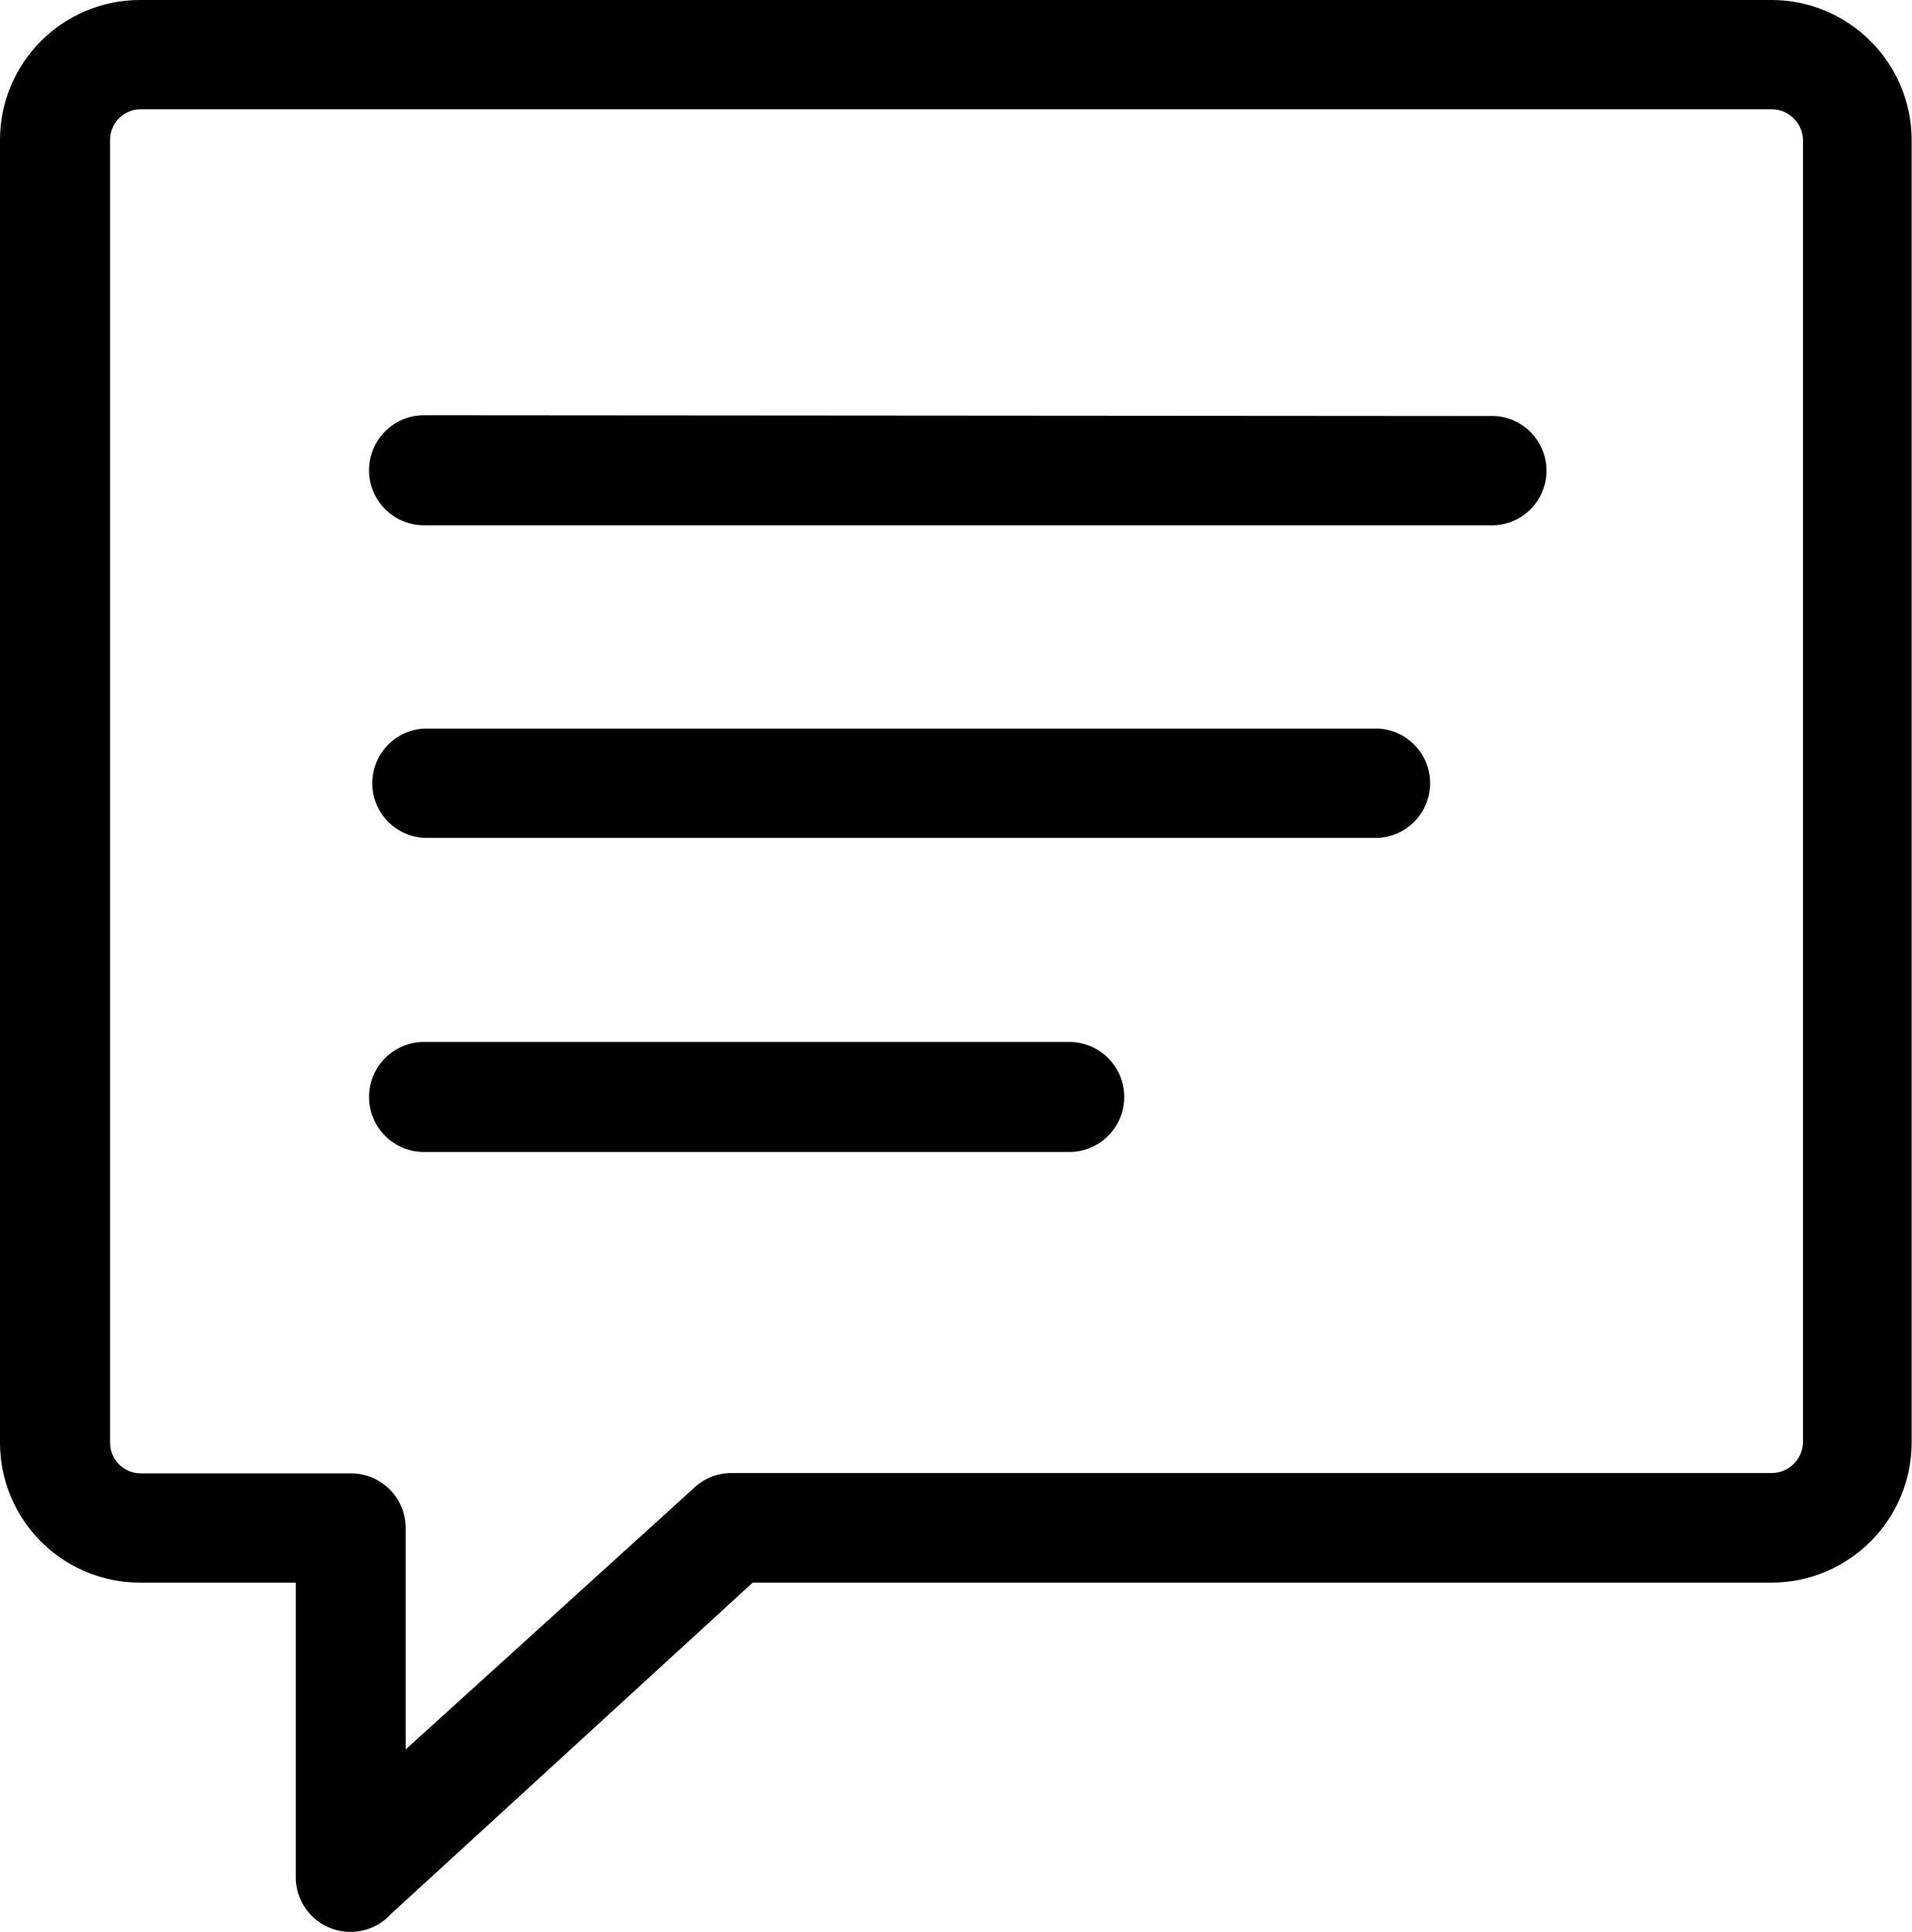
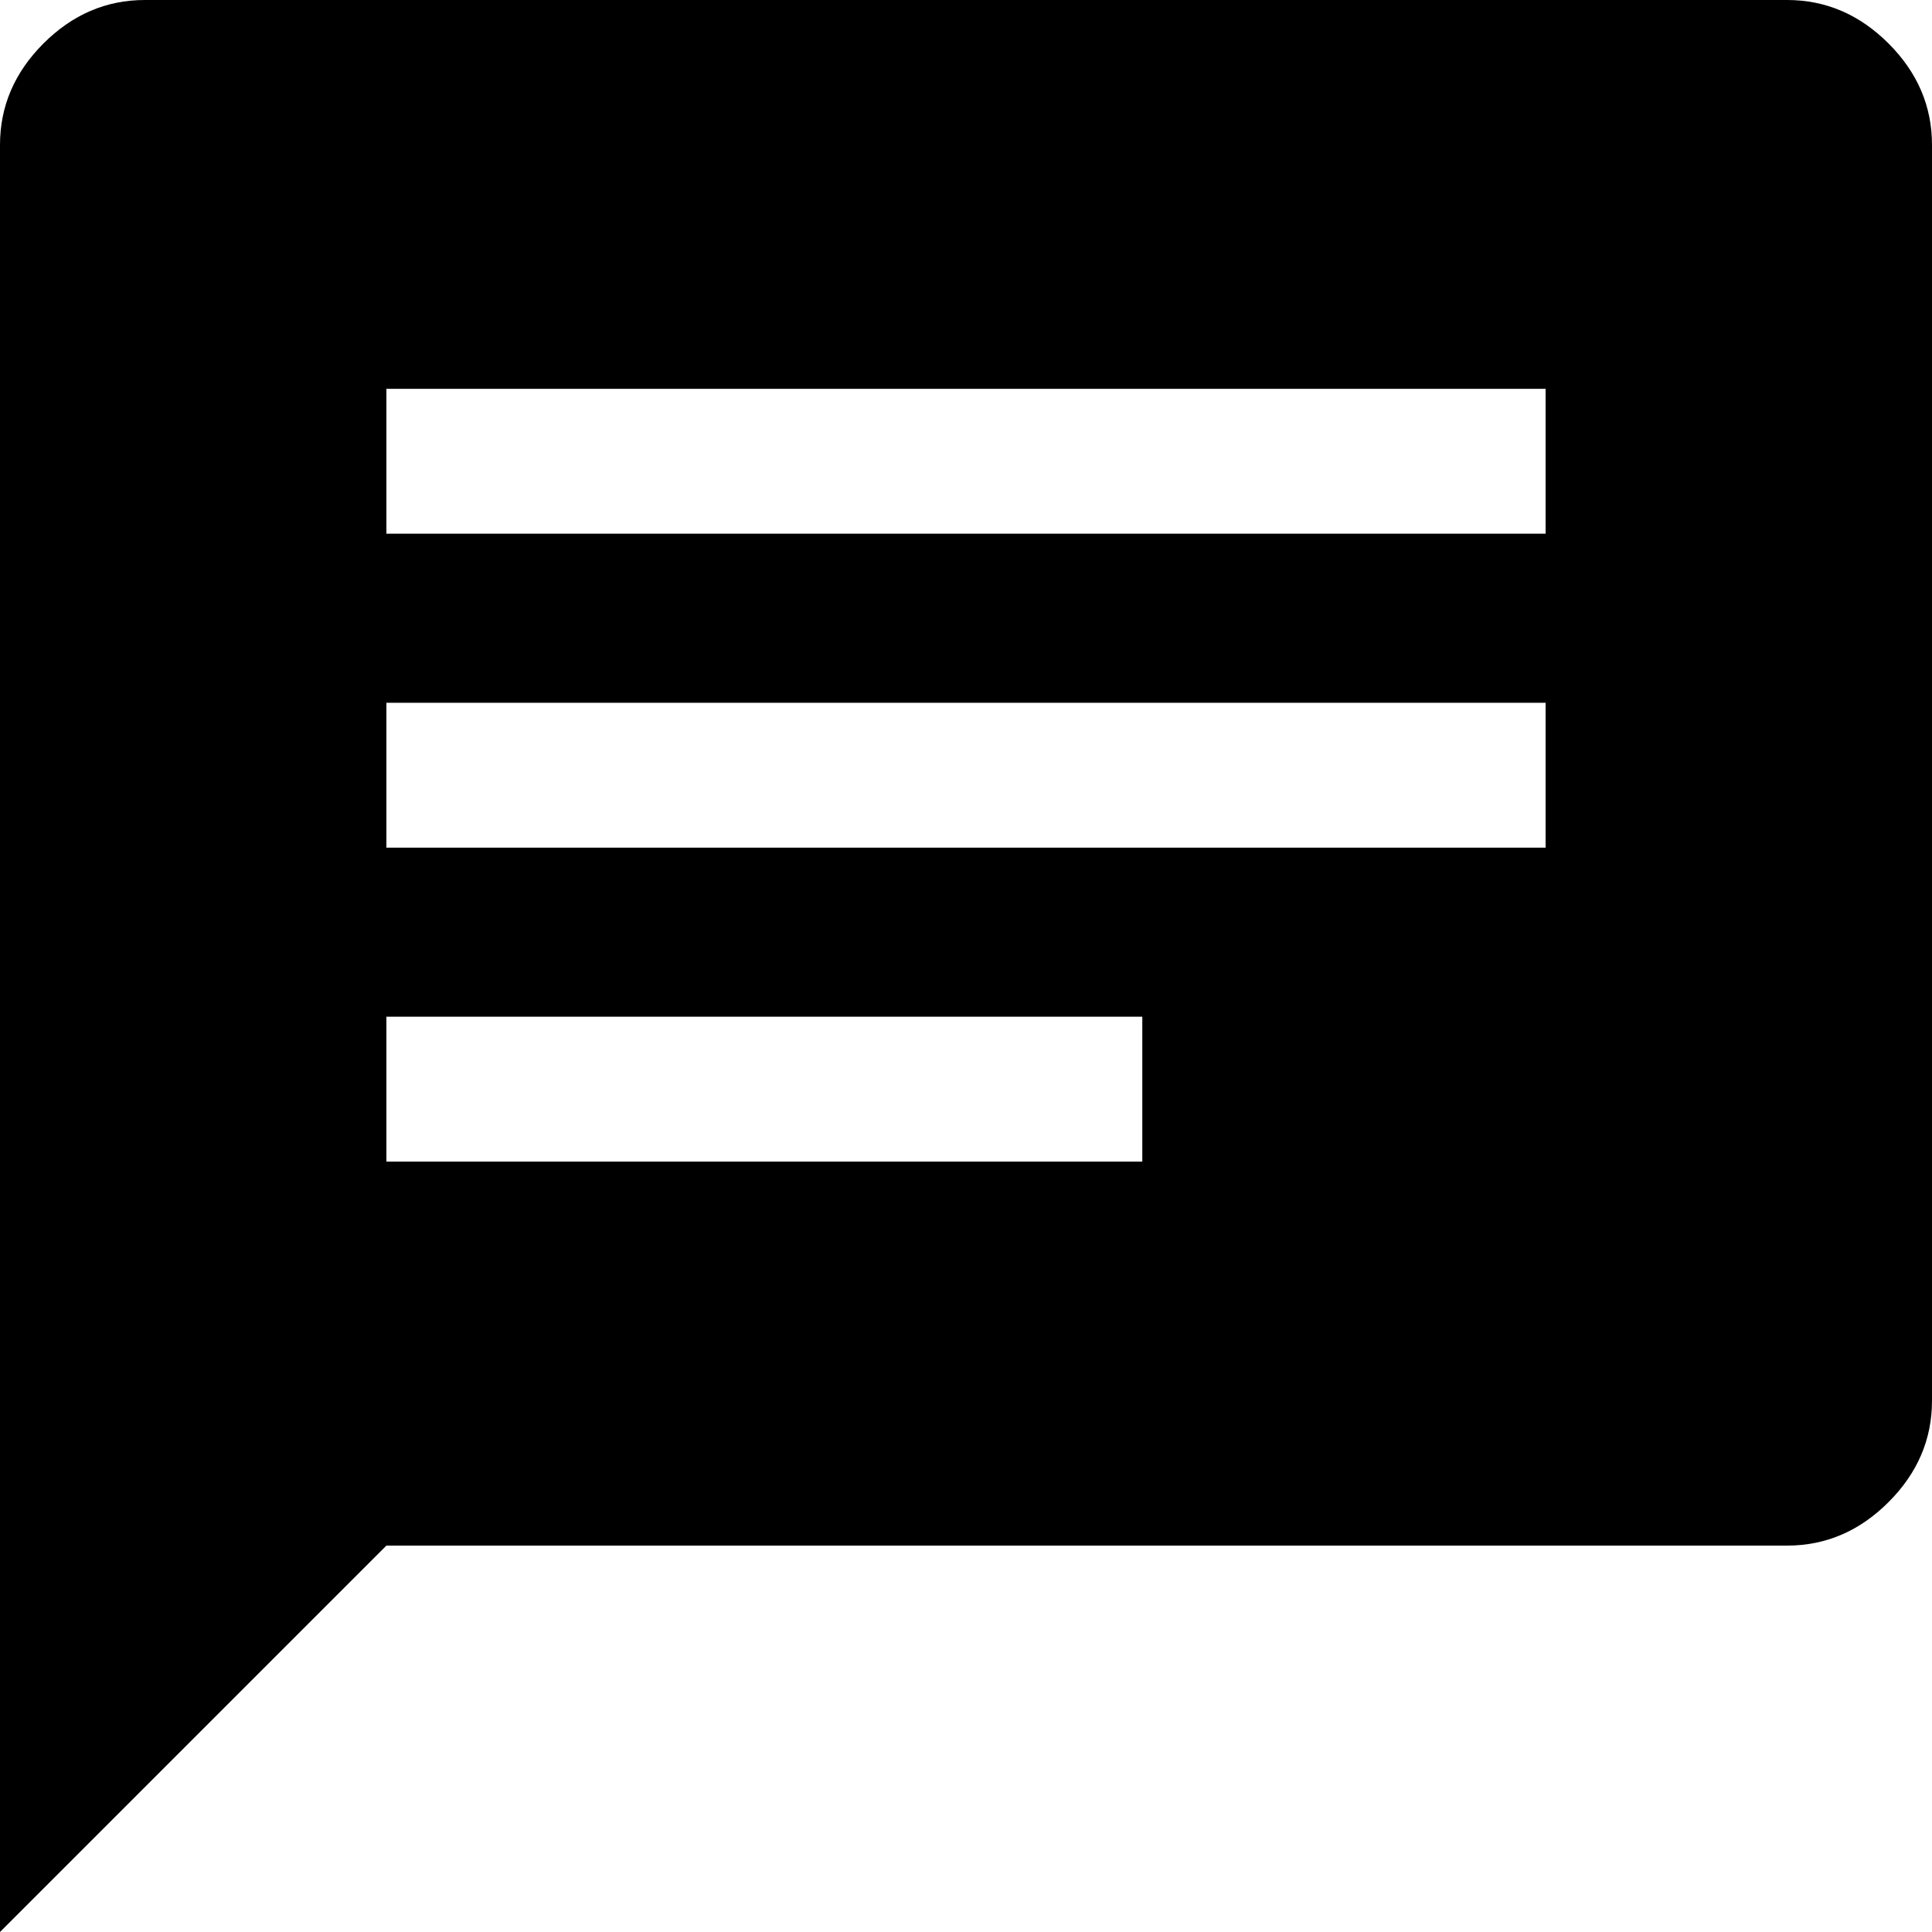
- <svg xmlns="http://www.w3.org/2000/svg" id="Layer_1" data-name="Layer 1" viewBox="0 0 121.58 122.88">
-   <path d="M25.8,111.27,44.08,94.69a3.46,3.46,0,0,1,2.41-1h66.18a2,2,0,0,0,2-1.95V8.9a2,2,0,0,0-2-1.95H8.9A1.95,1.95,0,0,0,7,8.9V91.76a1.95,1.95,0,0,0,2,1.95H22.33a3.48,3.48,0,0,1,3.47,3.48v14.08Zm1.17-45a3.48,3.48,0,0,0,0,7H68a3.48,3.48,0,0,0,0-7Zm0-39.86a3.48,3.48,0,0,0,0,7H94.69a3.48,3.48,0,1,0,0-6.95Zm0,19.93a3.48,3.48,0,0,0,0,6.95H87.66a3.48,3.48,0,0,0,0-6.95Zm20.9,54.32-23,21.07a3.48,3.48,0,0,1-6.06-2.32V100.66H8.9A8.91,8.91,0,0,1,0,91.76V8.9A8.91,8.91,0,0,1,8.9,0H112.67a8.93,8.93,0,0,1,8.91,8.9V91.76a8.93,8.93,0,0,1-8.91,8.9Z" />
+ <svg xmlns="http://www.w3.org/2000/svg" height="40" viewBox="0 -960 800 800" width="40" fill="#000000" version="1.1" id="svg1">
+   <defs id="defs1" />
+   <path d="m 0,-160 v -740 q 0,-24 18,-42 18,-18 42,-18 h 680 q 24,0 42,18 18,18 18,42 v 520 q 0,24 -18,42 -18,18 -42,18 H 160 Z m 160,-319 h 313 v -60 H 160 Z m 0,-130 h 480 v -60 H 160 Z m 0,-130 h 480 v -60 H 160 Z" id="path1" />
</svg>
